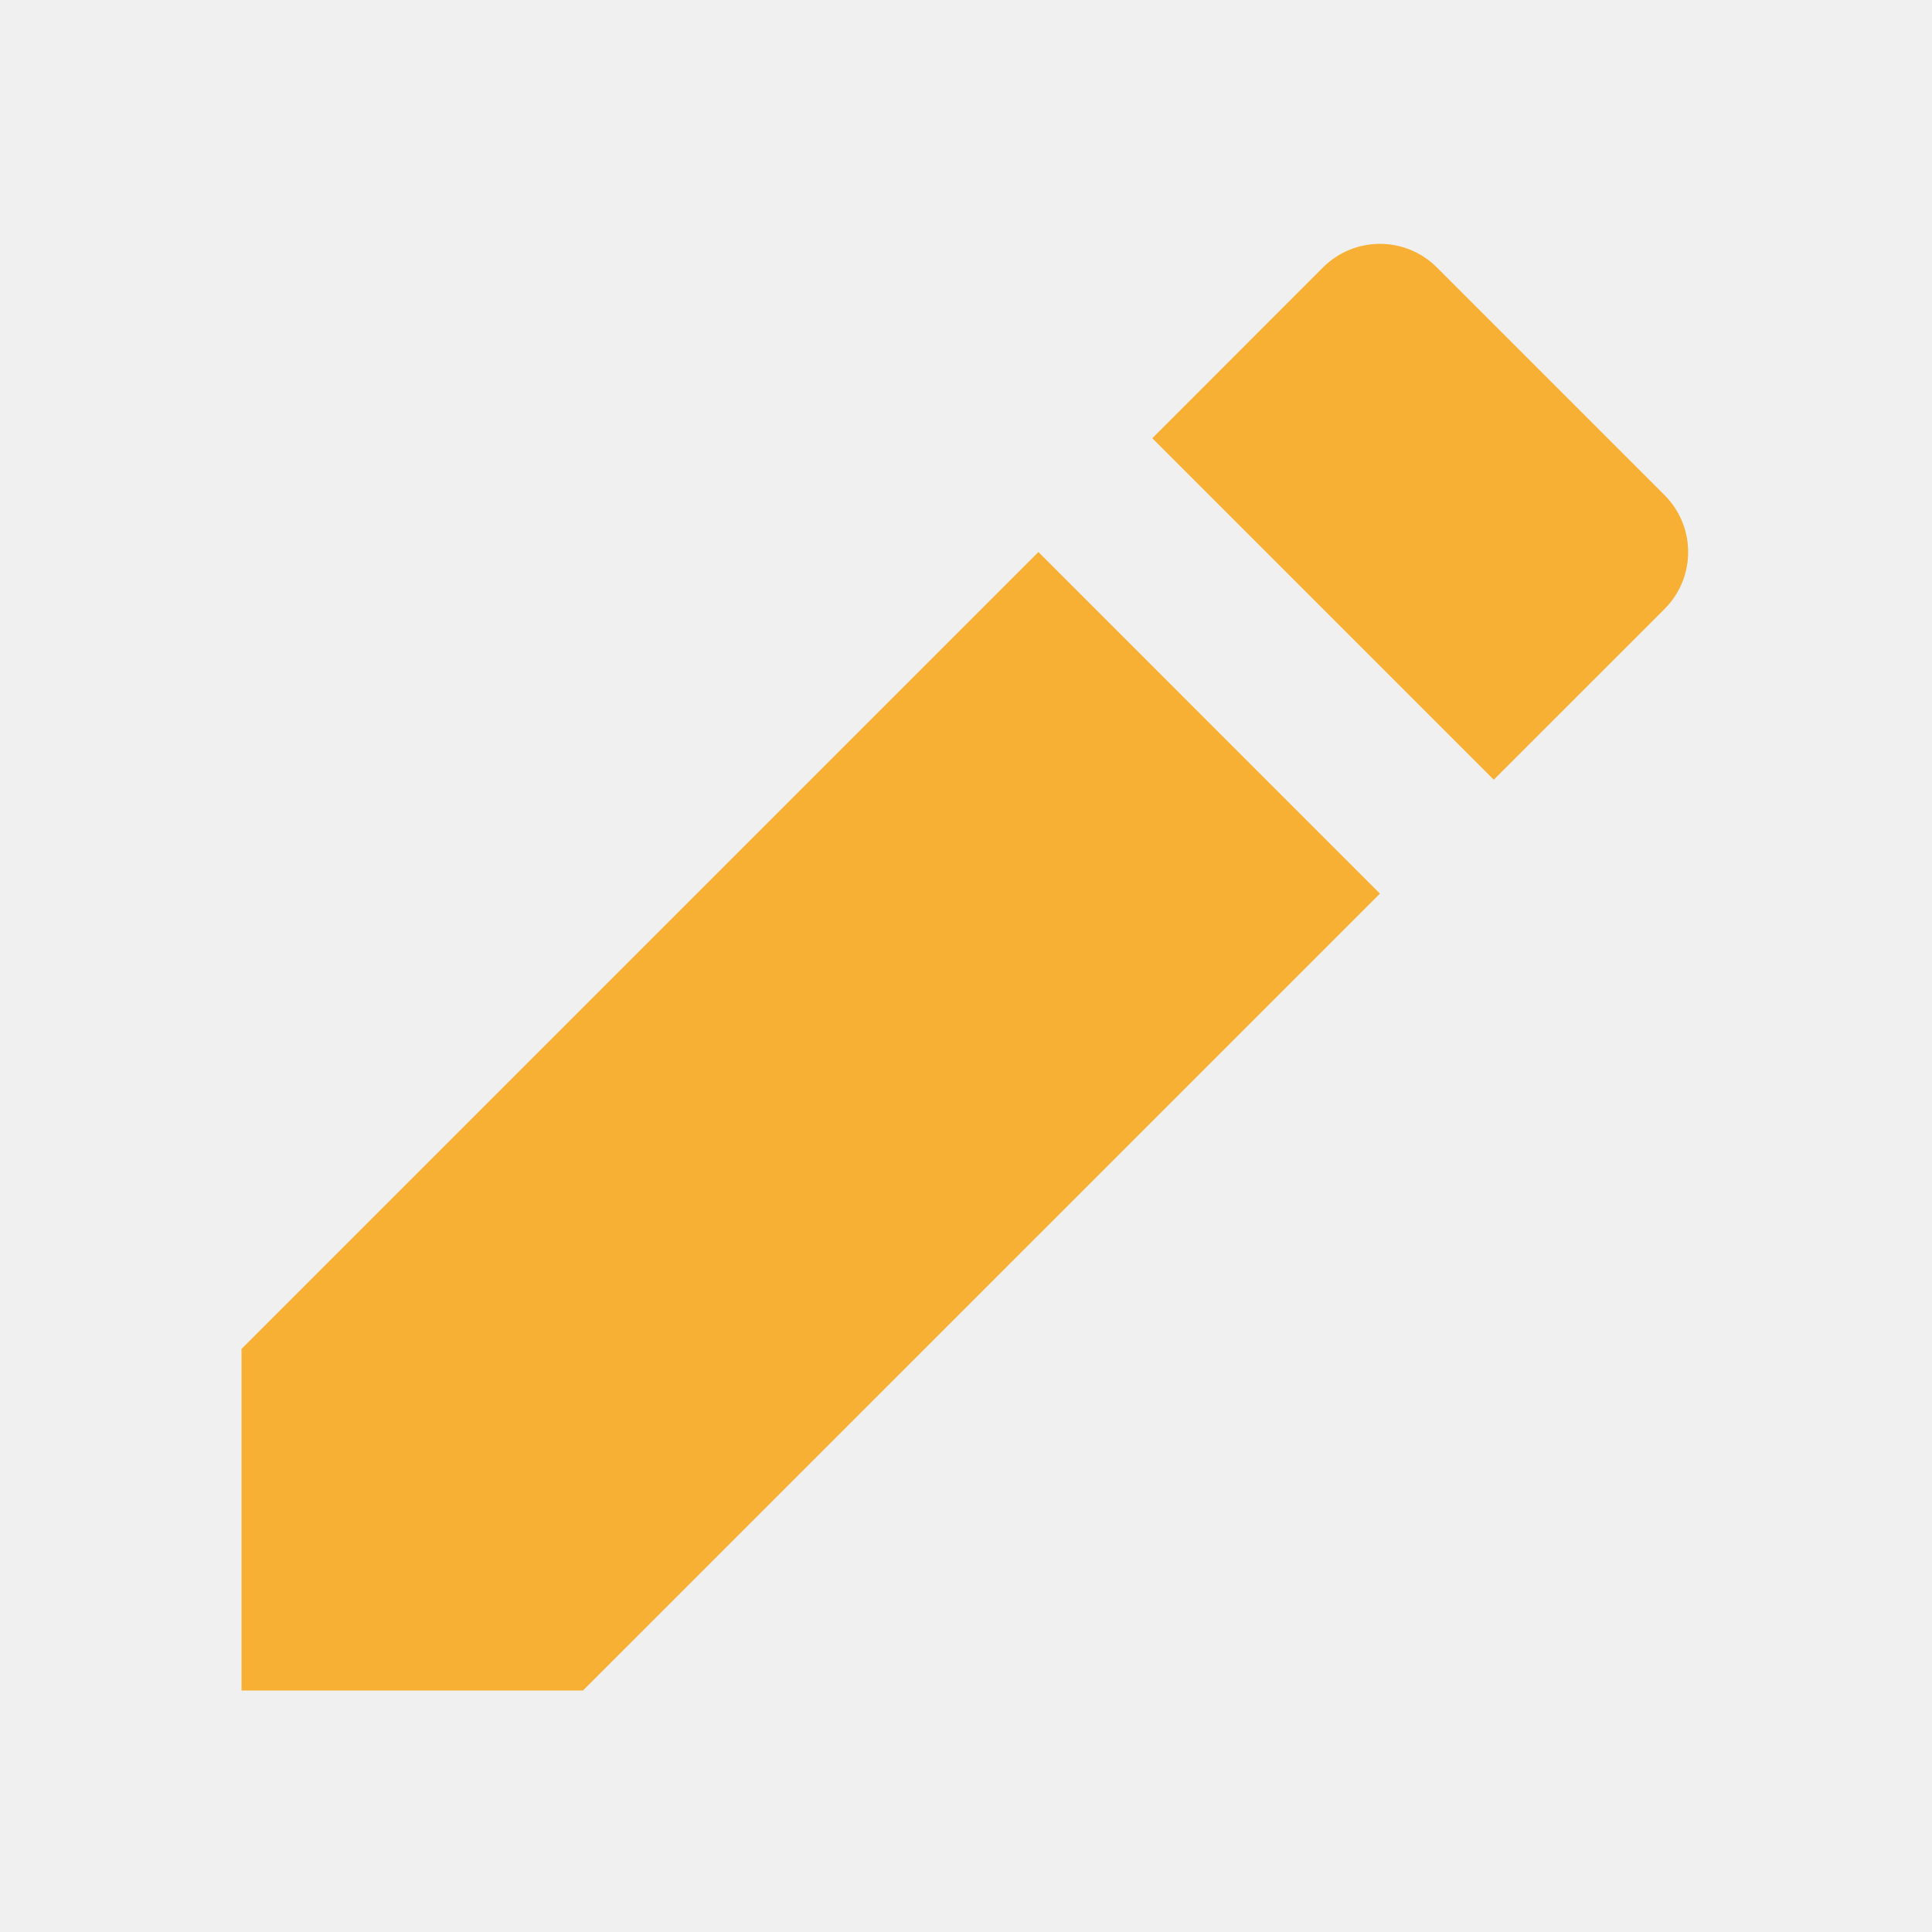
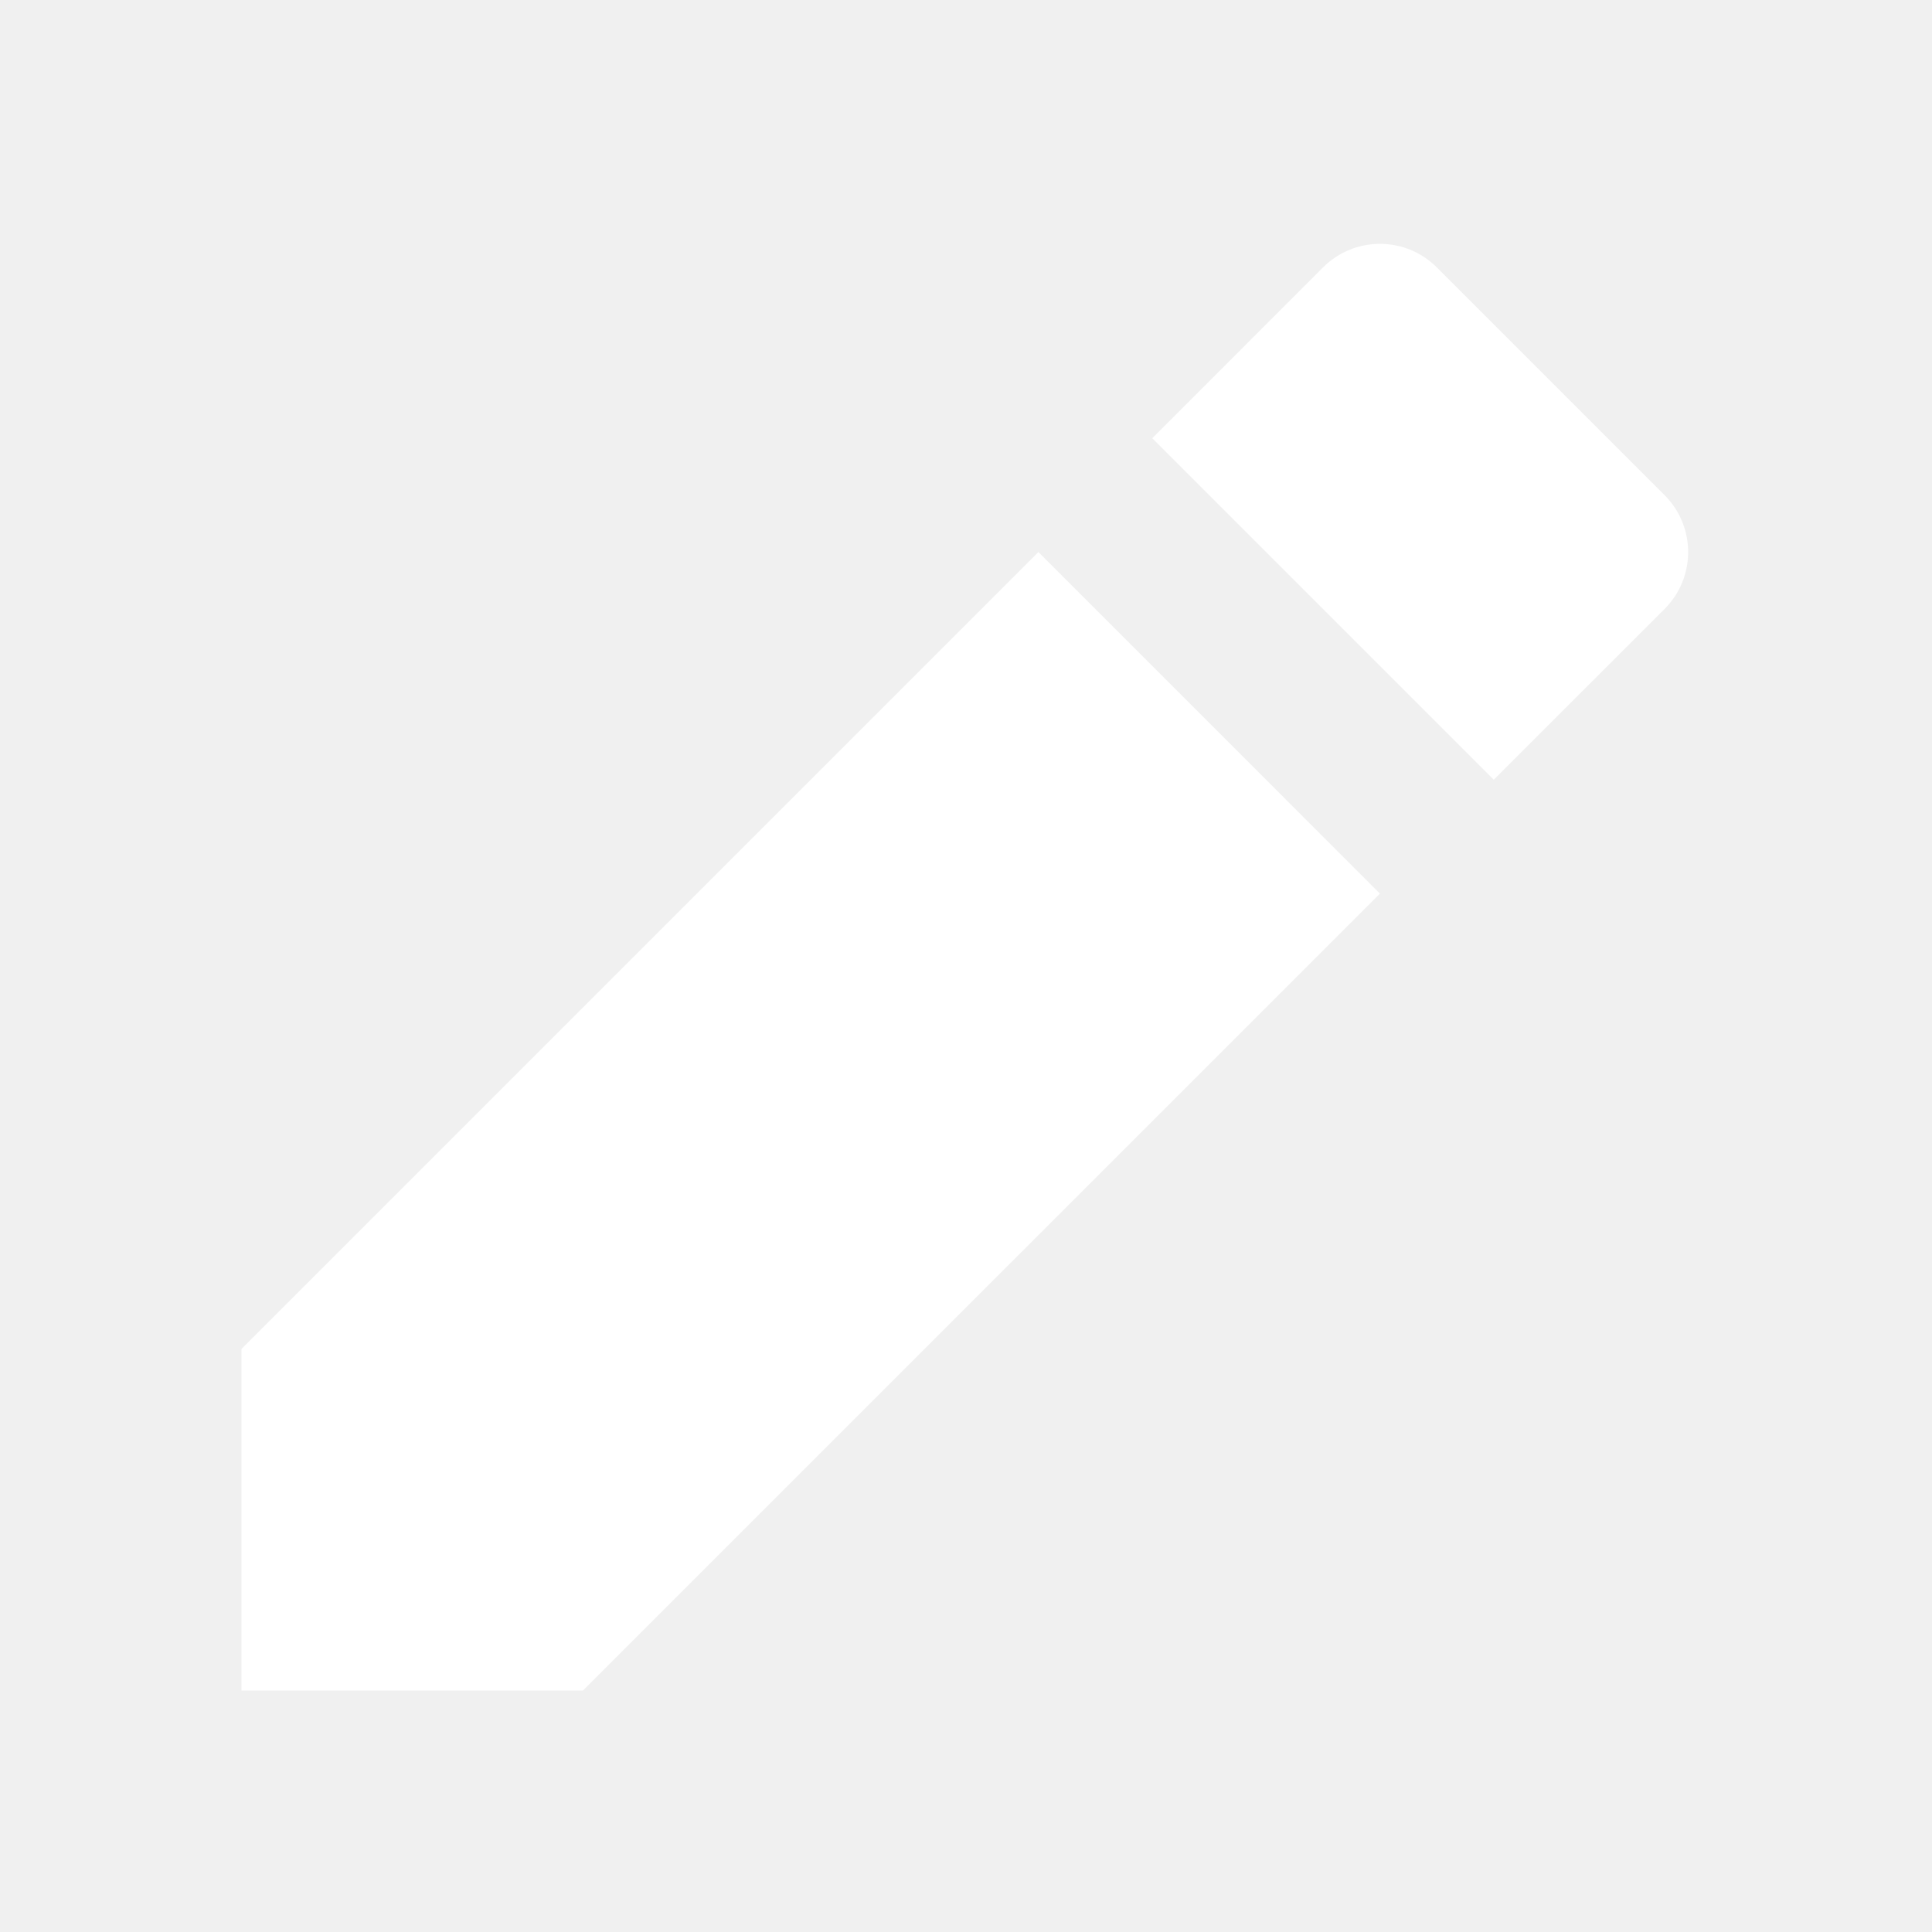
<svg xmlns="http://www.w3.org/2000/svg" viewBox="0 0 24 24" width="24" height="24">
  <path fill="none" d="M0 0h24v24H0z" />
-   <path d="M12.9 6.858l4.242 4.243L7.242 21H3v-4.243l9.9-9.9zm1.414-1.414l2.121-2.122a1 1 0 0 1 1.414 0l2.829 2.829a1 1 0 0 1 0 1.414l-2.122 2.121-4.242-4.242z" fill="rgba(247,176,52,1)" />
+   <path d="M12.9 6.858l4.242 4.243L7.242 21H3v-4.243l9.9-9.9zm1.414-1.414l2.121-2.122a1 1 0 0 1 1.414 0l2.829 2.829a1 1 0 0 1 0 1.414l-2.122 2.121-4.242-4.242z" fill="#ffffff" />
</svg>
